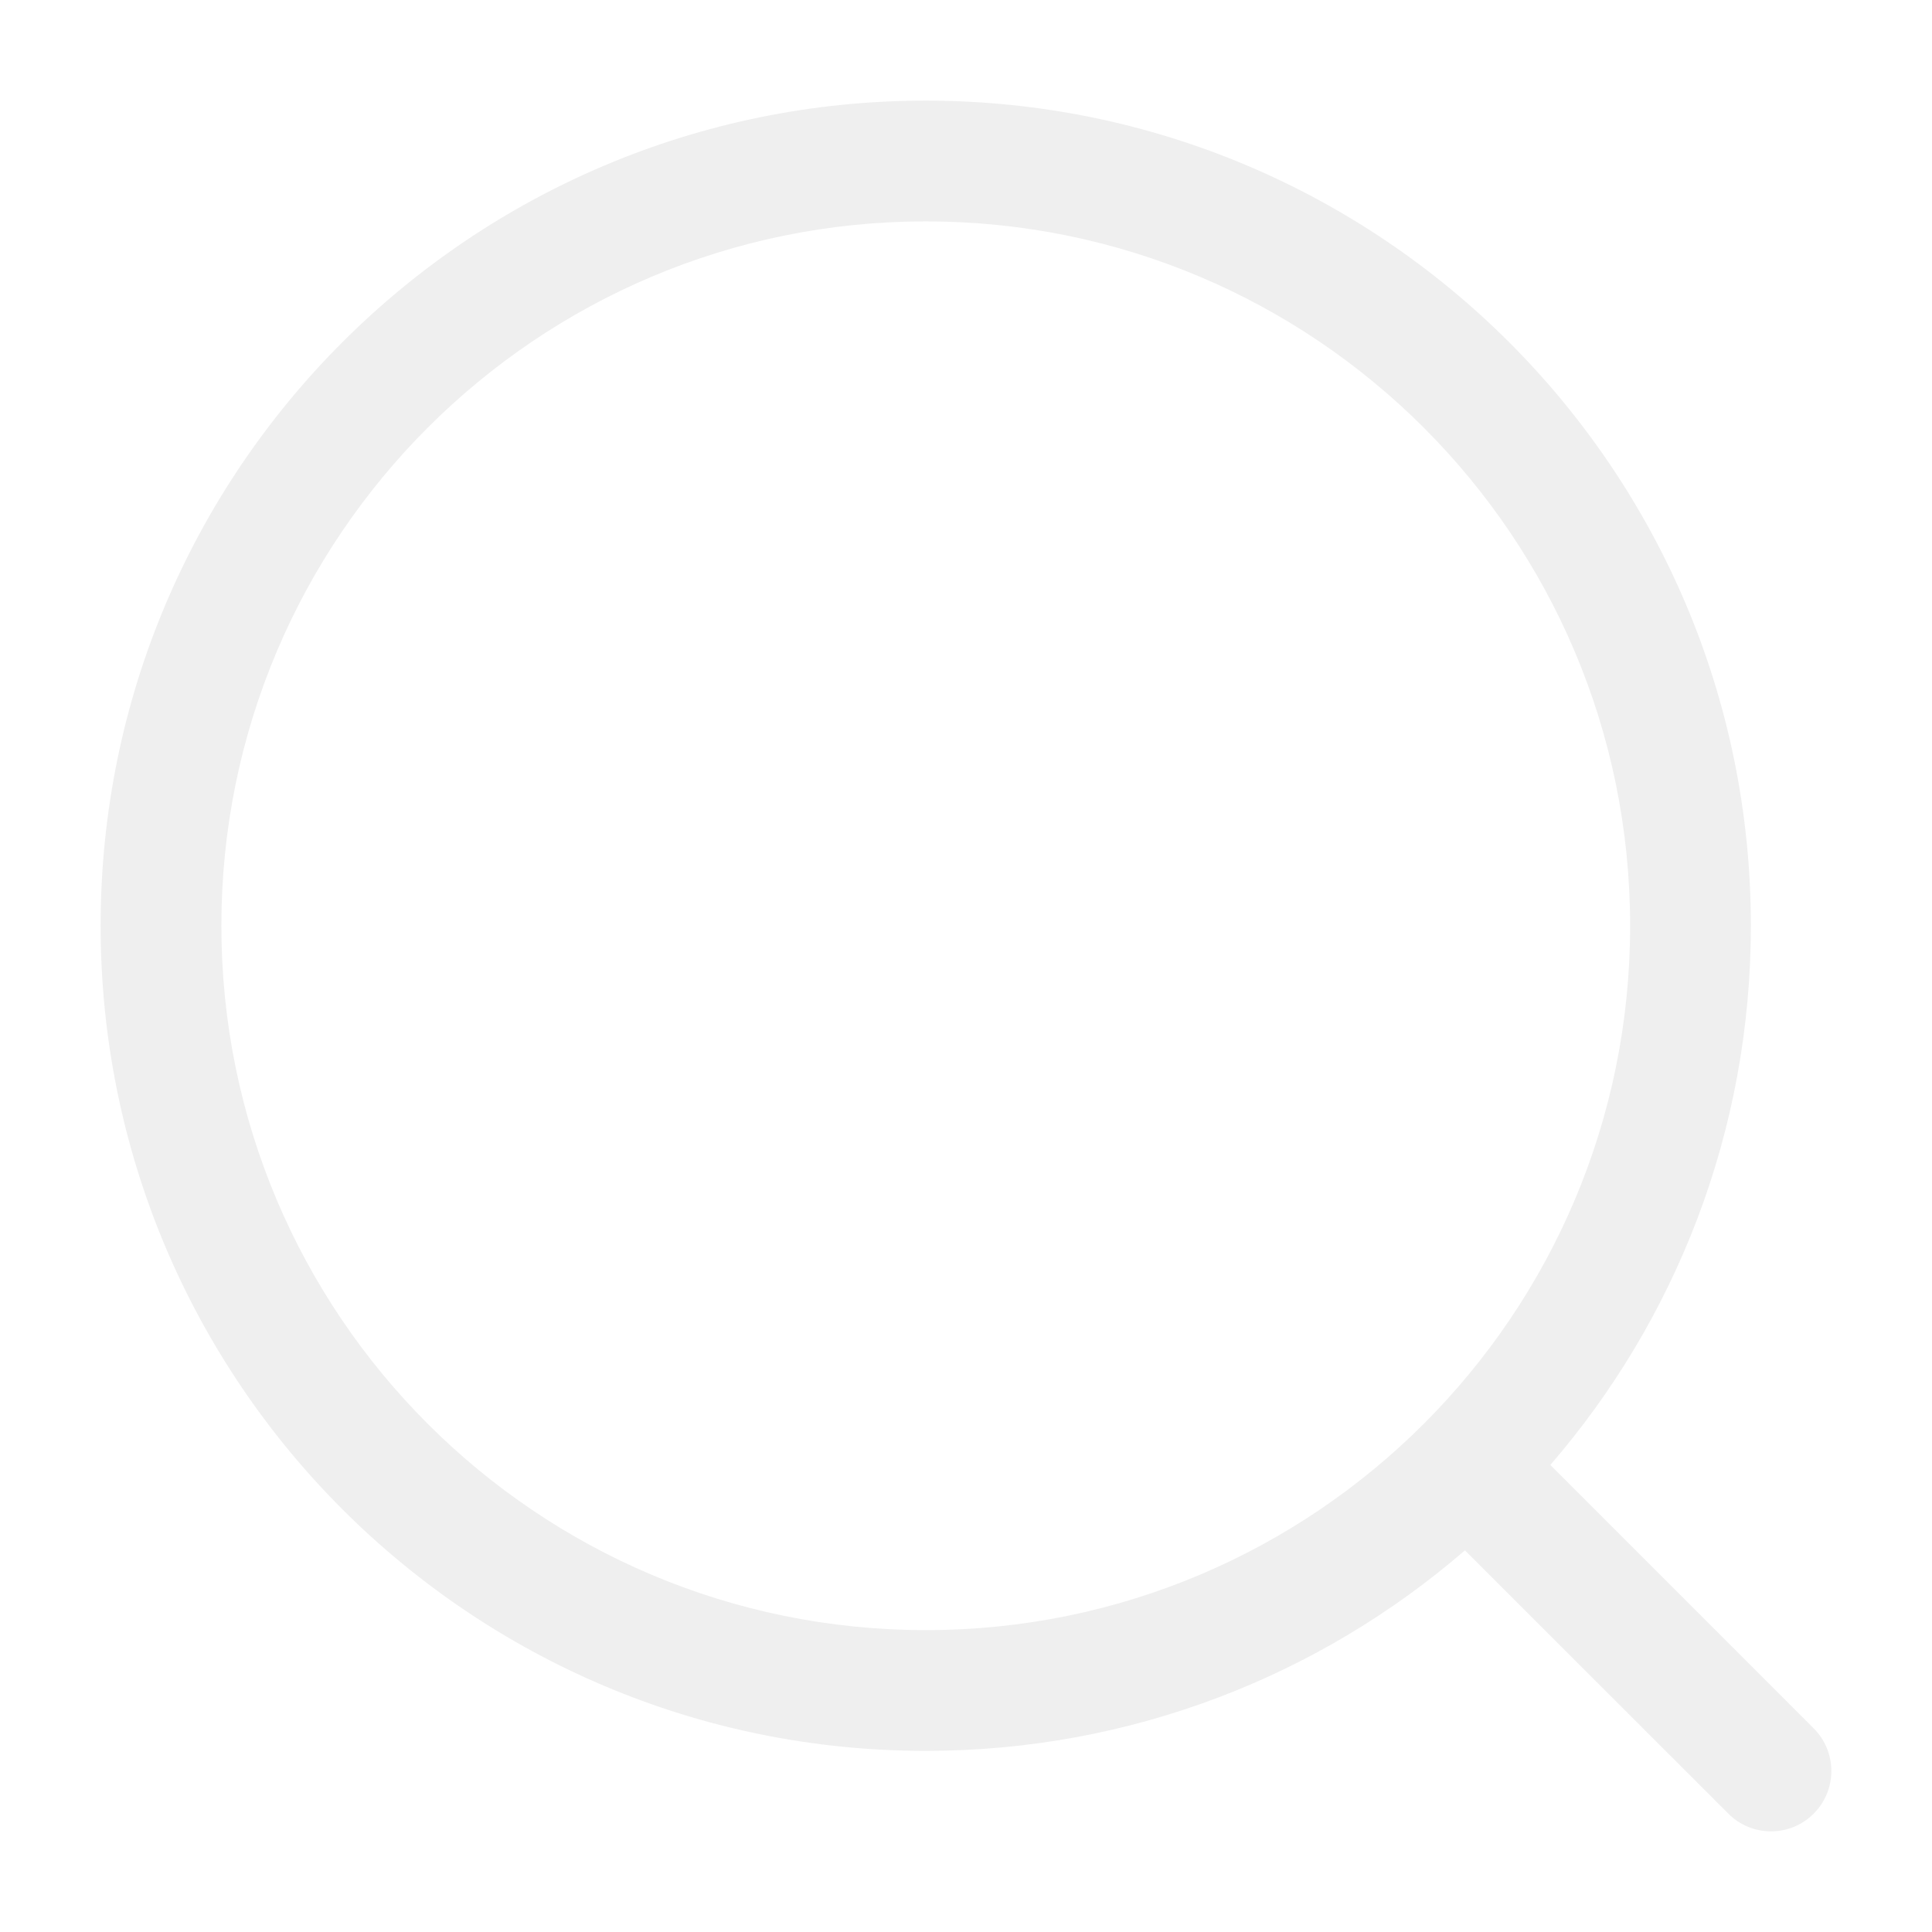
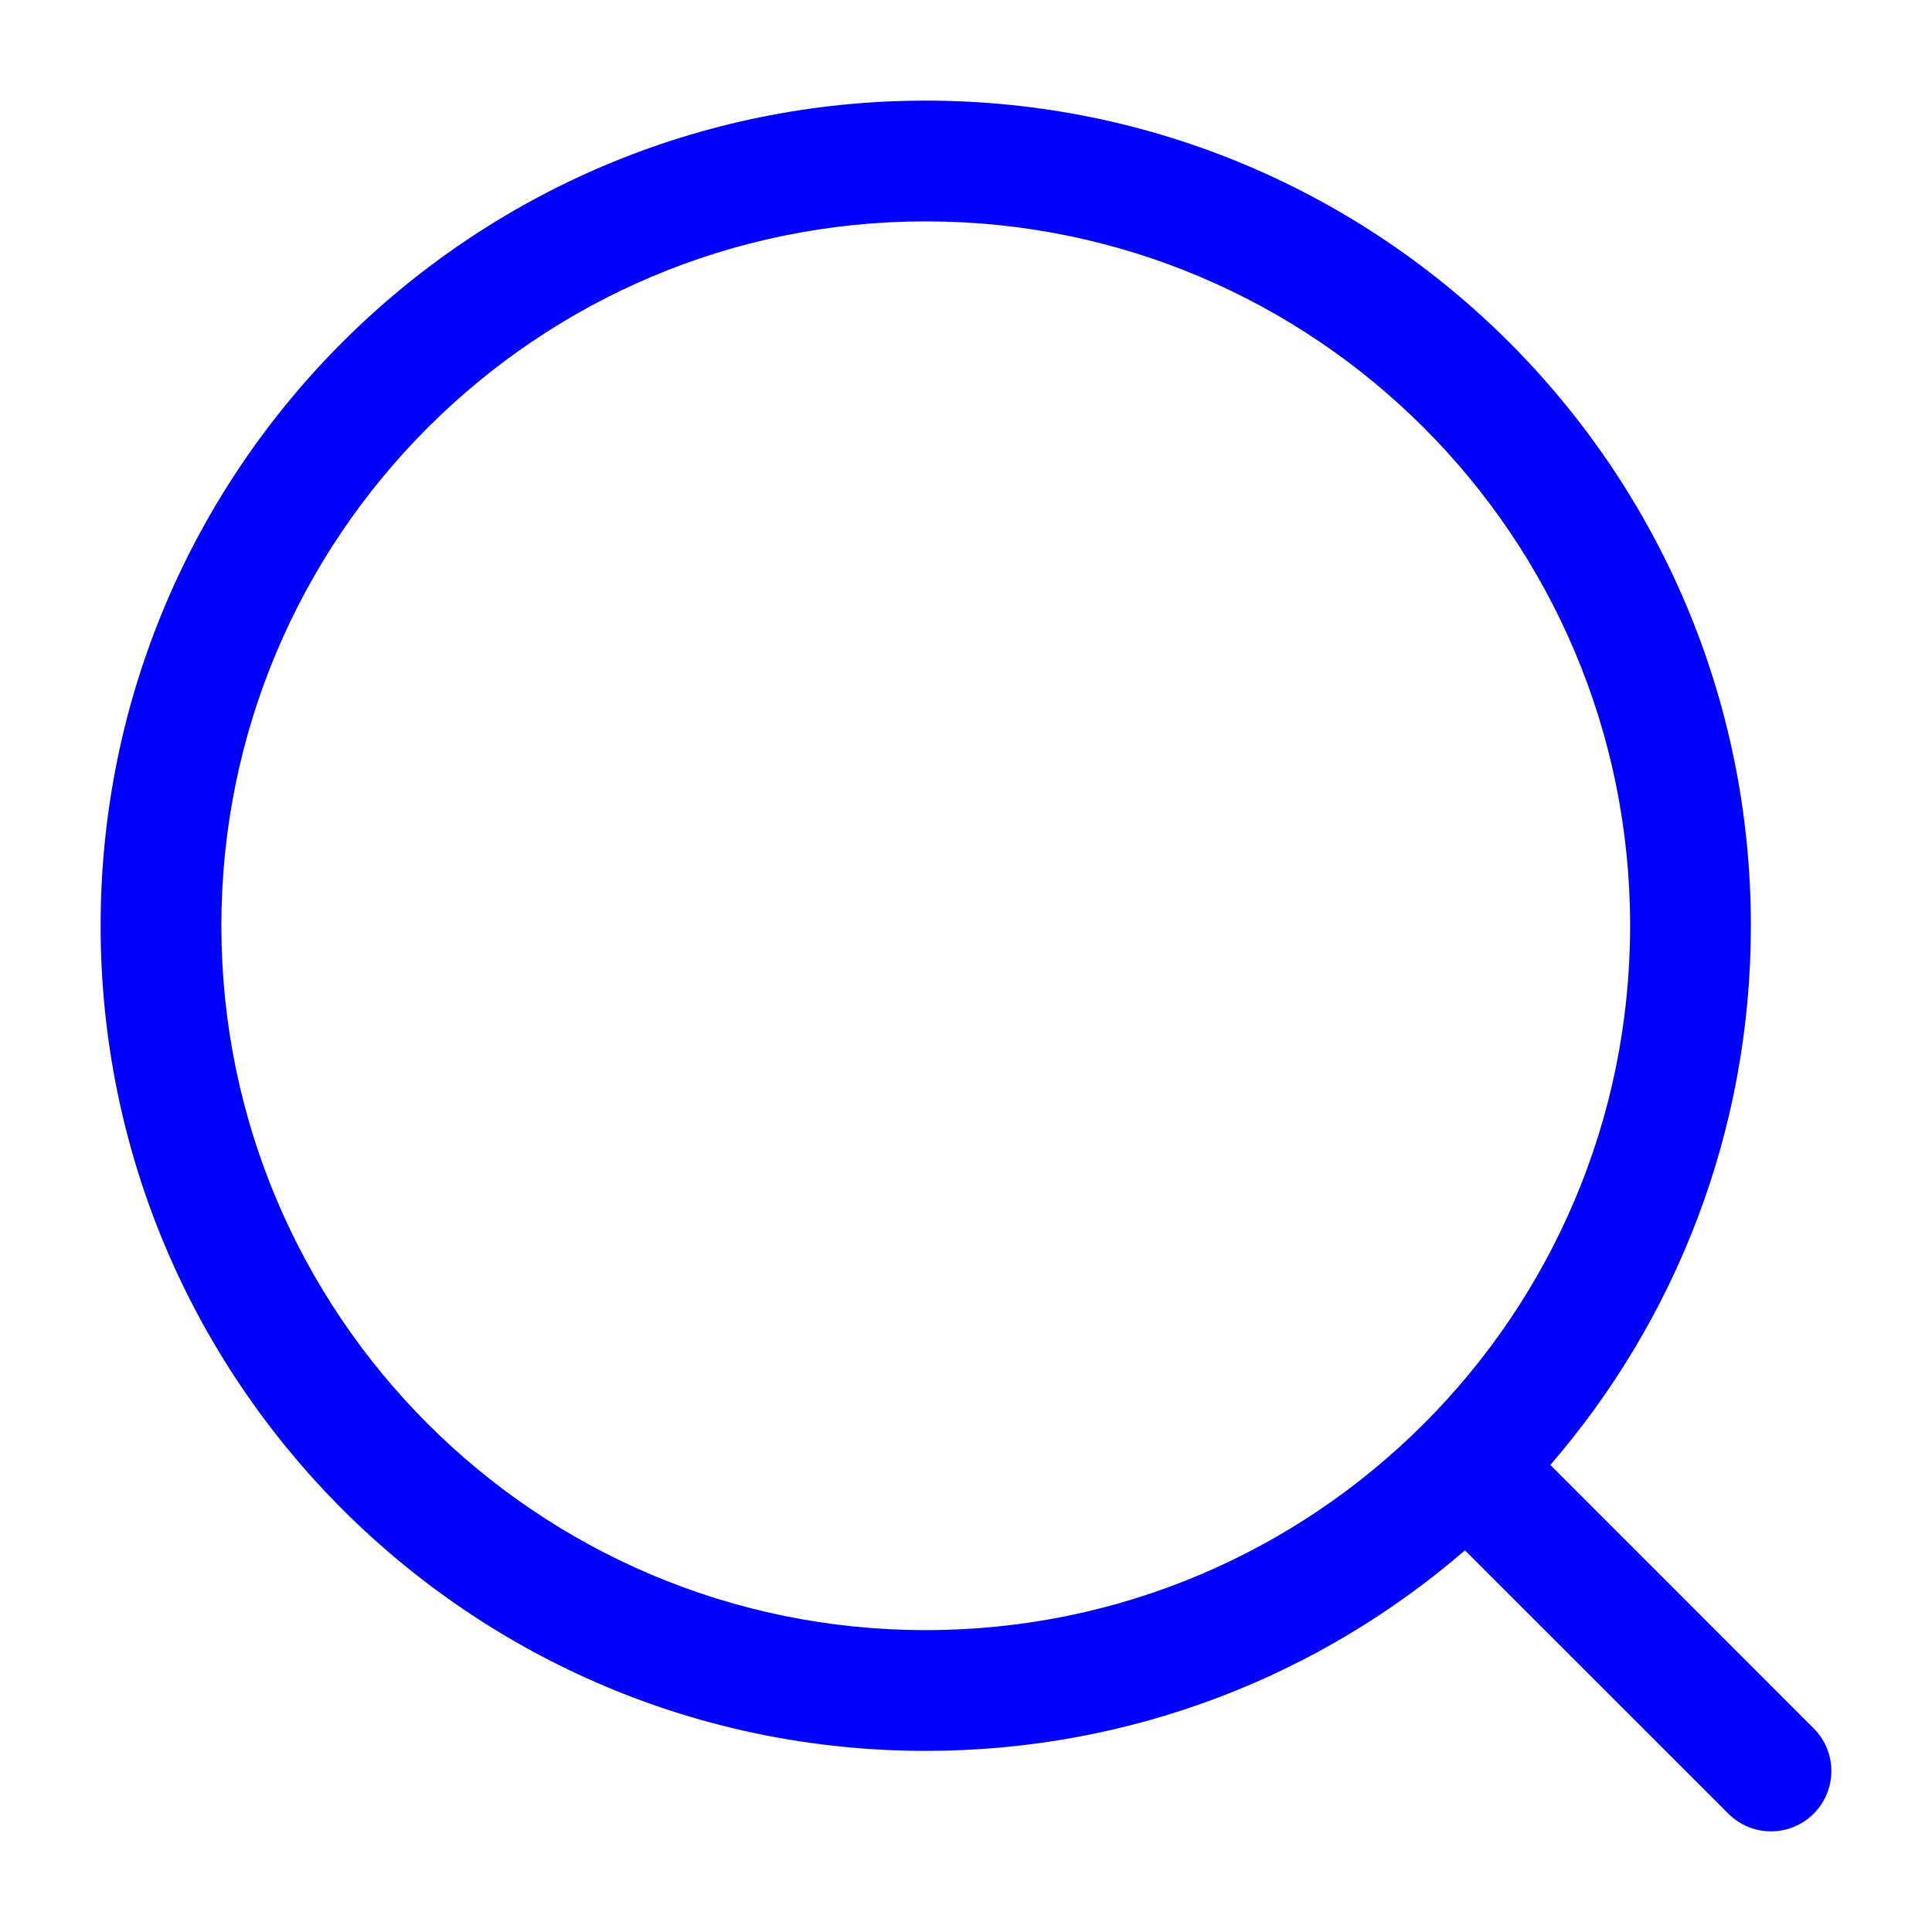
<svg xmlns="http://www.w3.org/2000/svg" width="24" height="24" viewBox="0 0 24 24" fill="none">
-   <path fill-rule="evenodd" clip-rule="evenodd" d="M11.5 2.75C6.668 2.75 2.75 6.668 2.75 11.5C2.75 16.332 6.668 20.25 11.5 20.25C16.332 20.25 20.25 16.332 20.25 11.5C20.25 6.668 16.332 2.75 11.5 2.75ZM1.25 11.5C1.25 5.839 5.839 1.25 11.5 1.25C17.161 1.25 21.75 5.839 21.75 11.5C21.75 14.06 20.811 16.402 19.259 18.198L22.53 21.47C22.823 21.763 22.823 22.237 22.53 22.53C22.237 22.823 21.763 22.823 21.47 22.53L18.198 19.259C16.402 20.811 14.06 21.75 11.5 21.75C5.839 21.75 1.25 17.161 1.25 11.5Z" fill="#EFEFEF" />
+   <path fill-rule="evenodd" clip-rule="evenodd" d="M11.5 2.75C6.668 2.75 2.75 6.668 2.75 11.5C2.75 16.332 6.668 20.25 11.5 20.25C16.332 20.25 20.25 16.332 20.25 11.5C20.25 6.668 16.332 2.75 11.5 2.75ZM1.25 11.5C1.25 5.839 5.839 1.25 11.5 1.25C17.161 1.25 21.75 5.839 21.75 11.5C21.75 14.06 20.811 16.402 19.259 18.198L22.53 21.47C22.823 21.763 22.823 22.237 22.53 22.53C22.237 22.823 21.763 22.823 21.47 22.53L18.198 19.259C16.402 20.811 14.06 21.75 11.5 21.75C5.839 21.75 1.25 17.161 1.25 11.5Z" fill="#0000FF" />
</svg>
